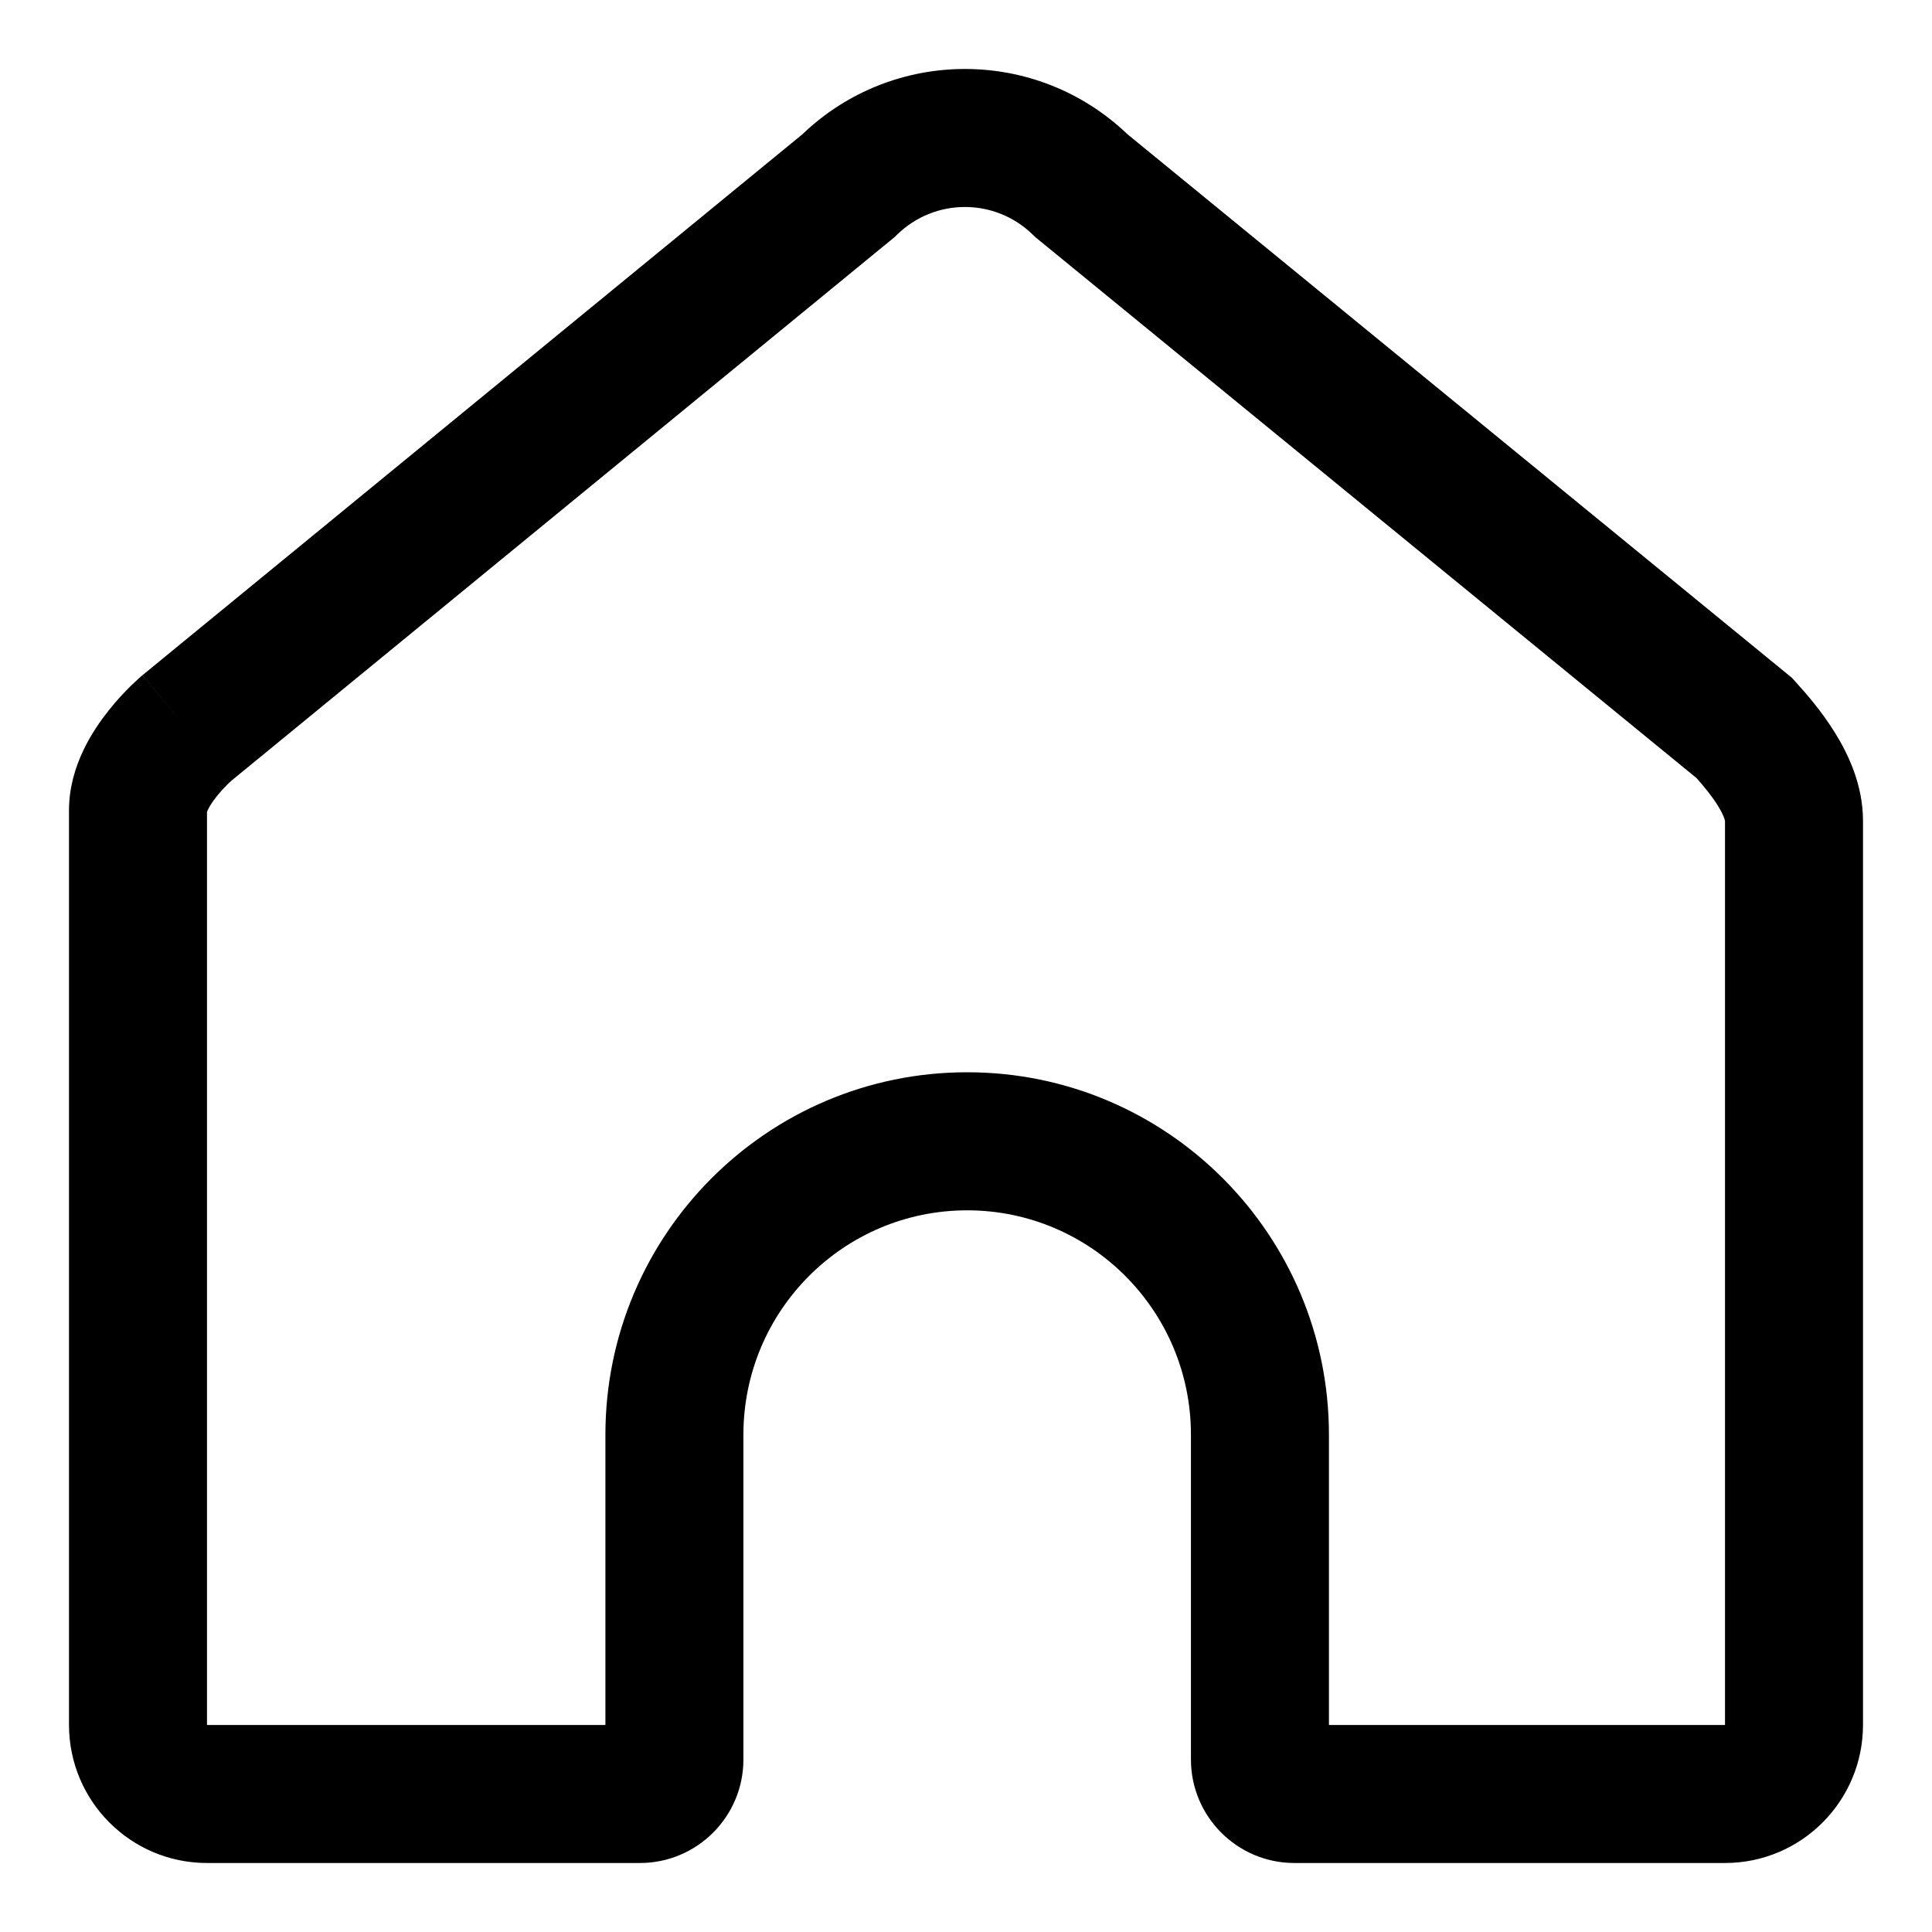
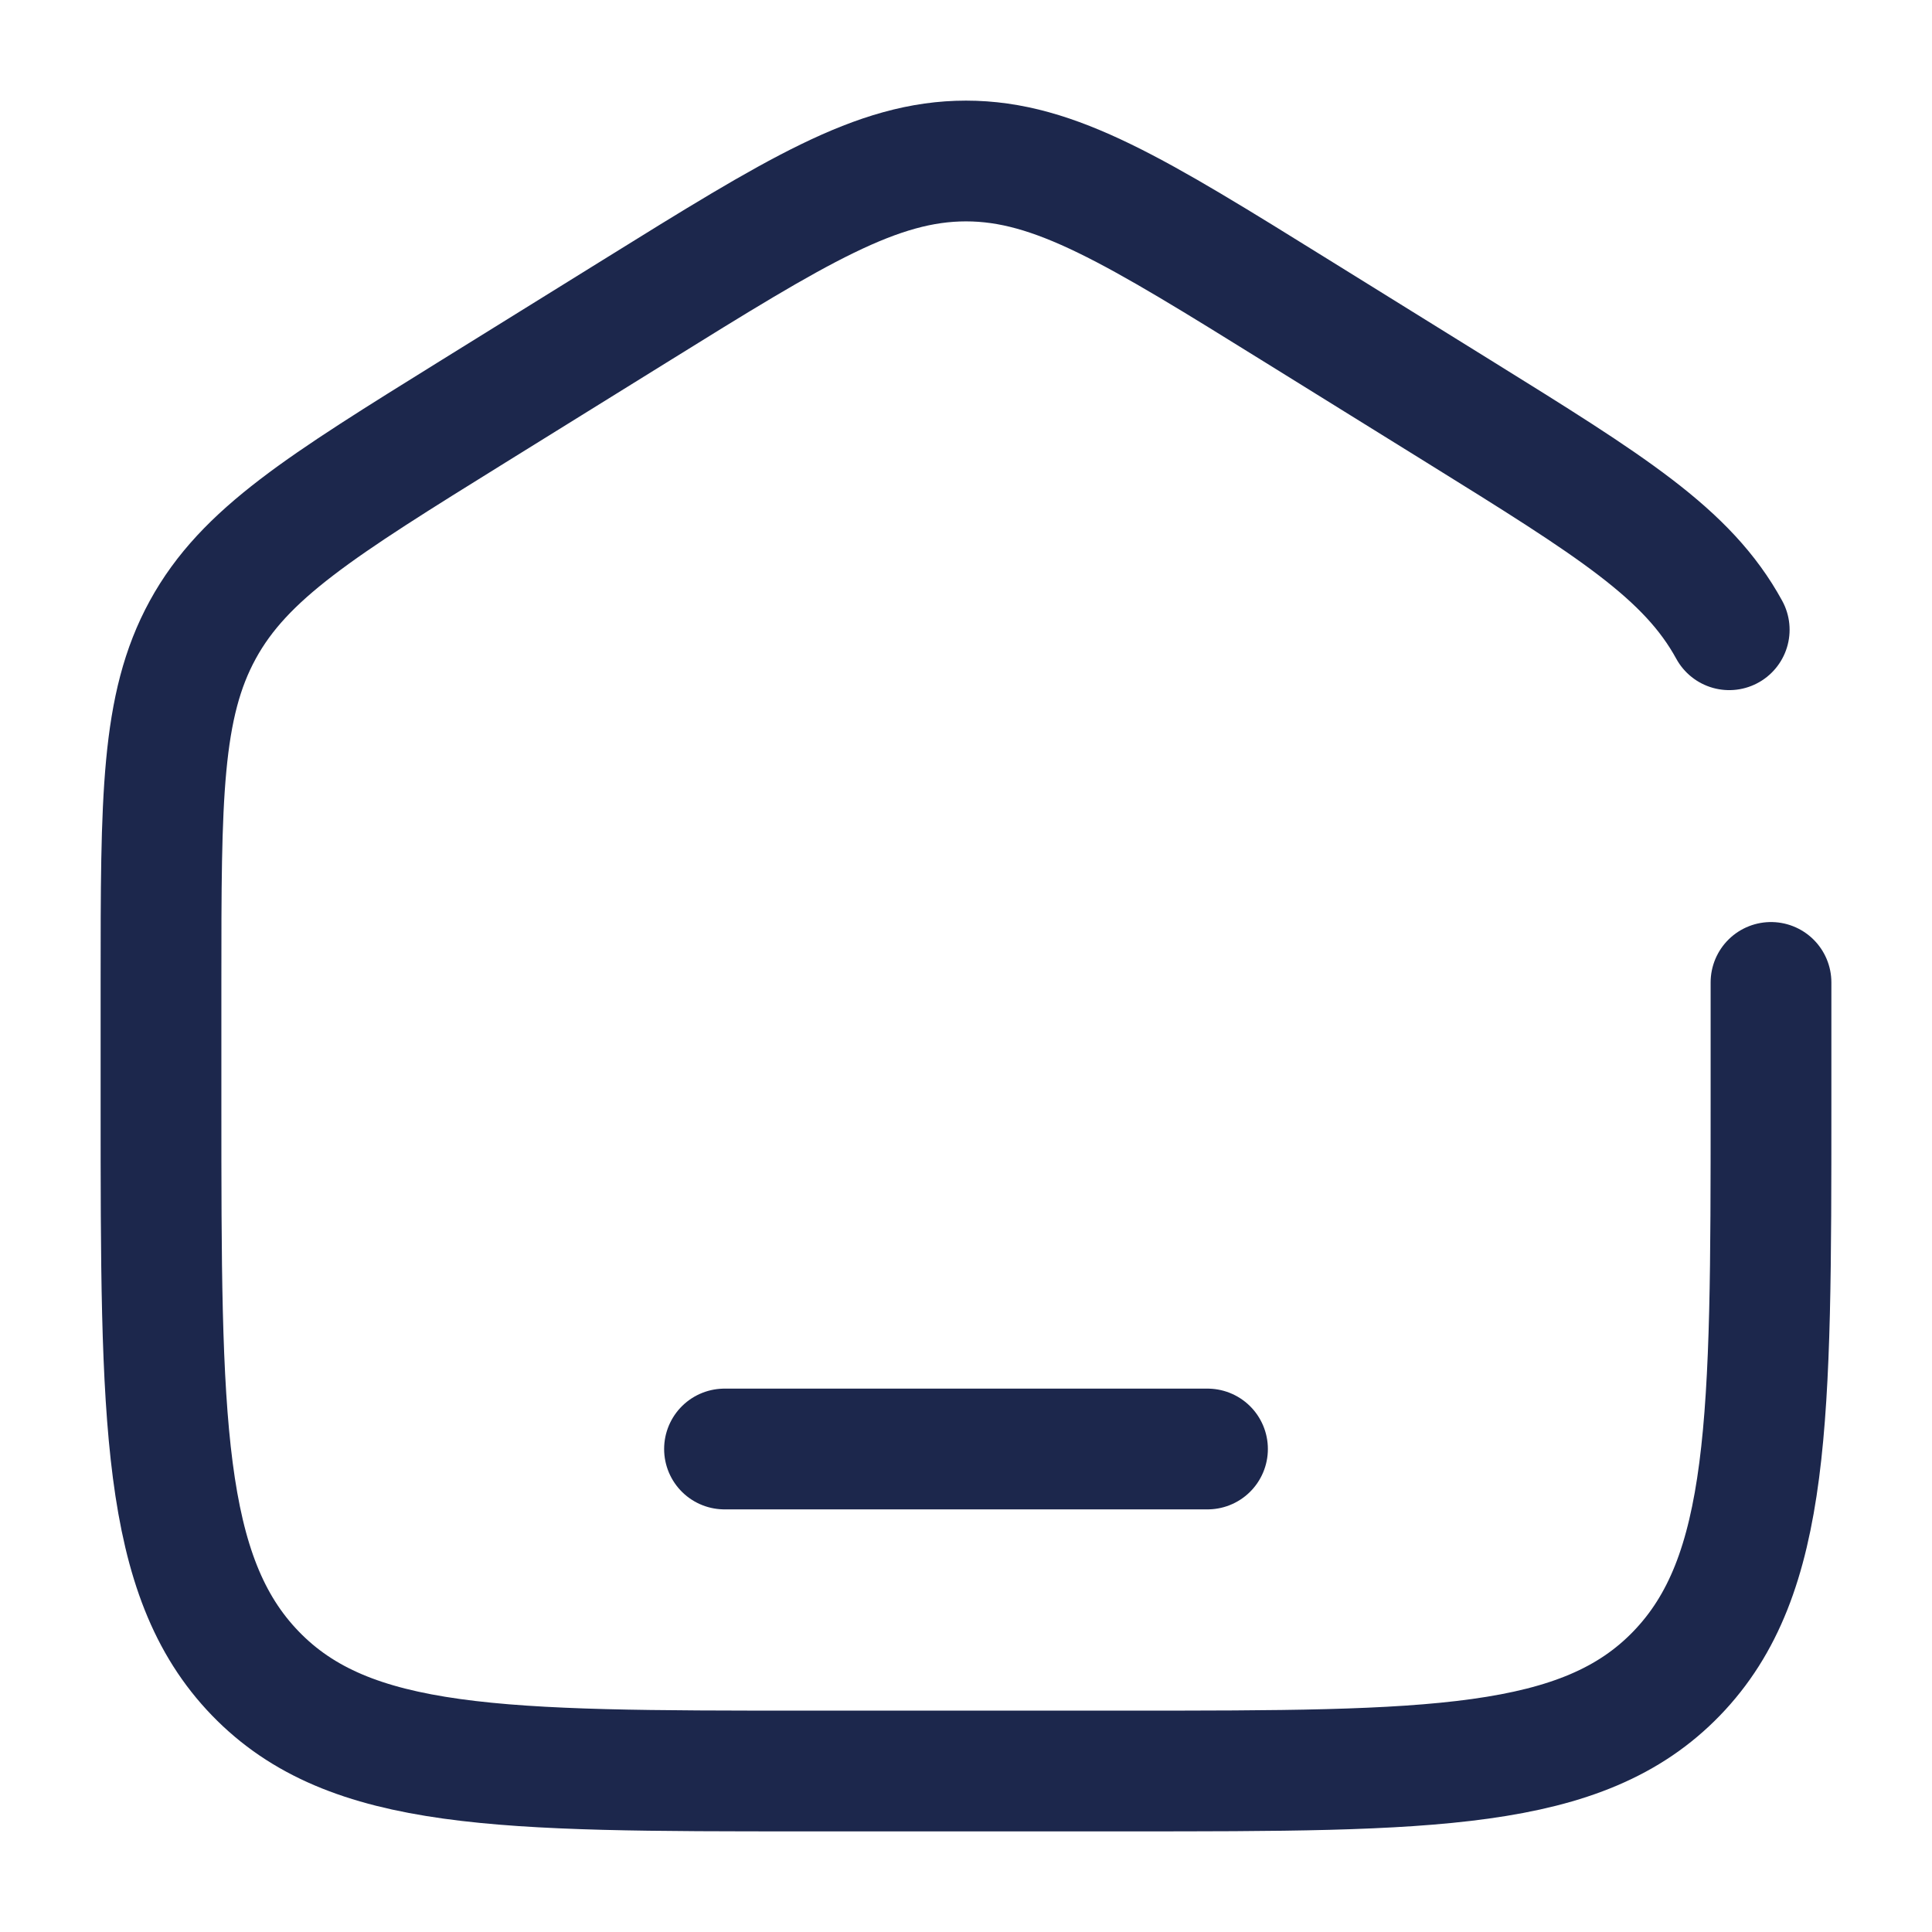
- <svg xmlns="http://www.w3.org/2000/svg" width="800px" height="800px" viewBox="0 0 28 28" fill="none">
-   <path clip-rule="evenodd" d="M16.338 1.944L25.971 9.824L26.02 9.879C26.17 10.044 26.4 10.306 26.594 10.62C26.78 10.919 27 11.369 27 11.896V24.998C27 26.101 26.107 27 25 27H18.76C17.932 27 17.26 26.328 17.26 25.5V20.794C17.26 18.995 15.806 17.541 14.017 17.541C12.228 17.541 10.774 18.995 10.774 20.794V25.5C10.774 26.328 10.102 27 9.274 27H3C1.893 27 1 26.101 1 24.998V11.742C1 11.09 1.363 10.564 1.57 10.303C1.69 10.15 1.809 10.026 1.896 9.94C1.941 9.897 1.979 9.861 2.007 9.836C2.022 9.823 2.034 9.812 2.043 9.804L2.056 9.793L2.06 9.789L2.063 9.787C2.063 9.787 2.064 9.786 2.708 10.552L2.064 9.786L2.074 9.778L11.629 1.946C12.945 0.685 15.021 0.684 16.338 1.944ZM3.352 11.316L3.347 11.321C3.337 11.33 3.32 11.346 3.298 11.367C3.253 11.412 3.194 11.474 3.138 11.545C3.08 11.618 3.038 11.683 3.014 11.734C3.007 11.749 3.002 11.76 3 11.767V24.998L3 24.999L3.001 25H8.774V20.794C8.774 17.895 11.119 15.54 14.017 15.54C16.915 15.54 19.26 17.895 19.26 20.794V25H24.999L25 24.999L25 24.998V11.896C25 11.899 25.001 11.899 25 11.896C24.997 11.881 24.979 11.809 24.895 11.674C24.811 11.539 24.701 11.404 24.588 11.277L15.004 3.436L14.971 3.404C14.423 2.865 13.545 2.865 12.997 3.405L12.964 3.437L3.352 11.316Z" fill="#000000" fill-rule="evenodd" />
+ <svg xmlns="http://www.w3.org/2000/svg" width="800px" height="800px" viewBox="0 0 24 24" fill="none">
+   <path d="M22 12.204V13.725C22 17.626 22 19.576 20.828 20.788C19.657 22 17.771 22 14 22H10C6.229 22 4.343 22 3.172 20.788C2 19.576 2 17.626 2 13.725V12.204C2 9.915 2 8.771 2.519 7.823C3.038 6.874 3.987 6.286 5.884 5.108L7.884 3.867C9.889 2.622 10.892 2 12 2C13.108 2 14.111 2.622 16.116 3.867L18.116 5.108C20.013 6.286 20.962 6.874 21.481 7.823" stroke="#1C274C" stroke-width="1.5" stroke-linecap="round" />
+   <path d="M15 18H9" stroke="#1C274C" stroke-width="1.5" stroke-linecap="round" />
</svg>
